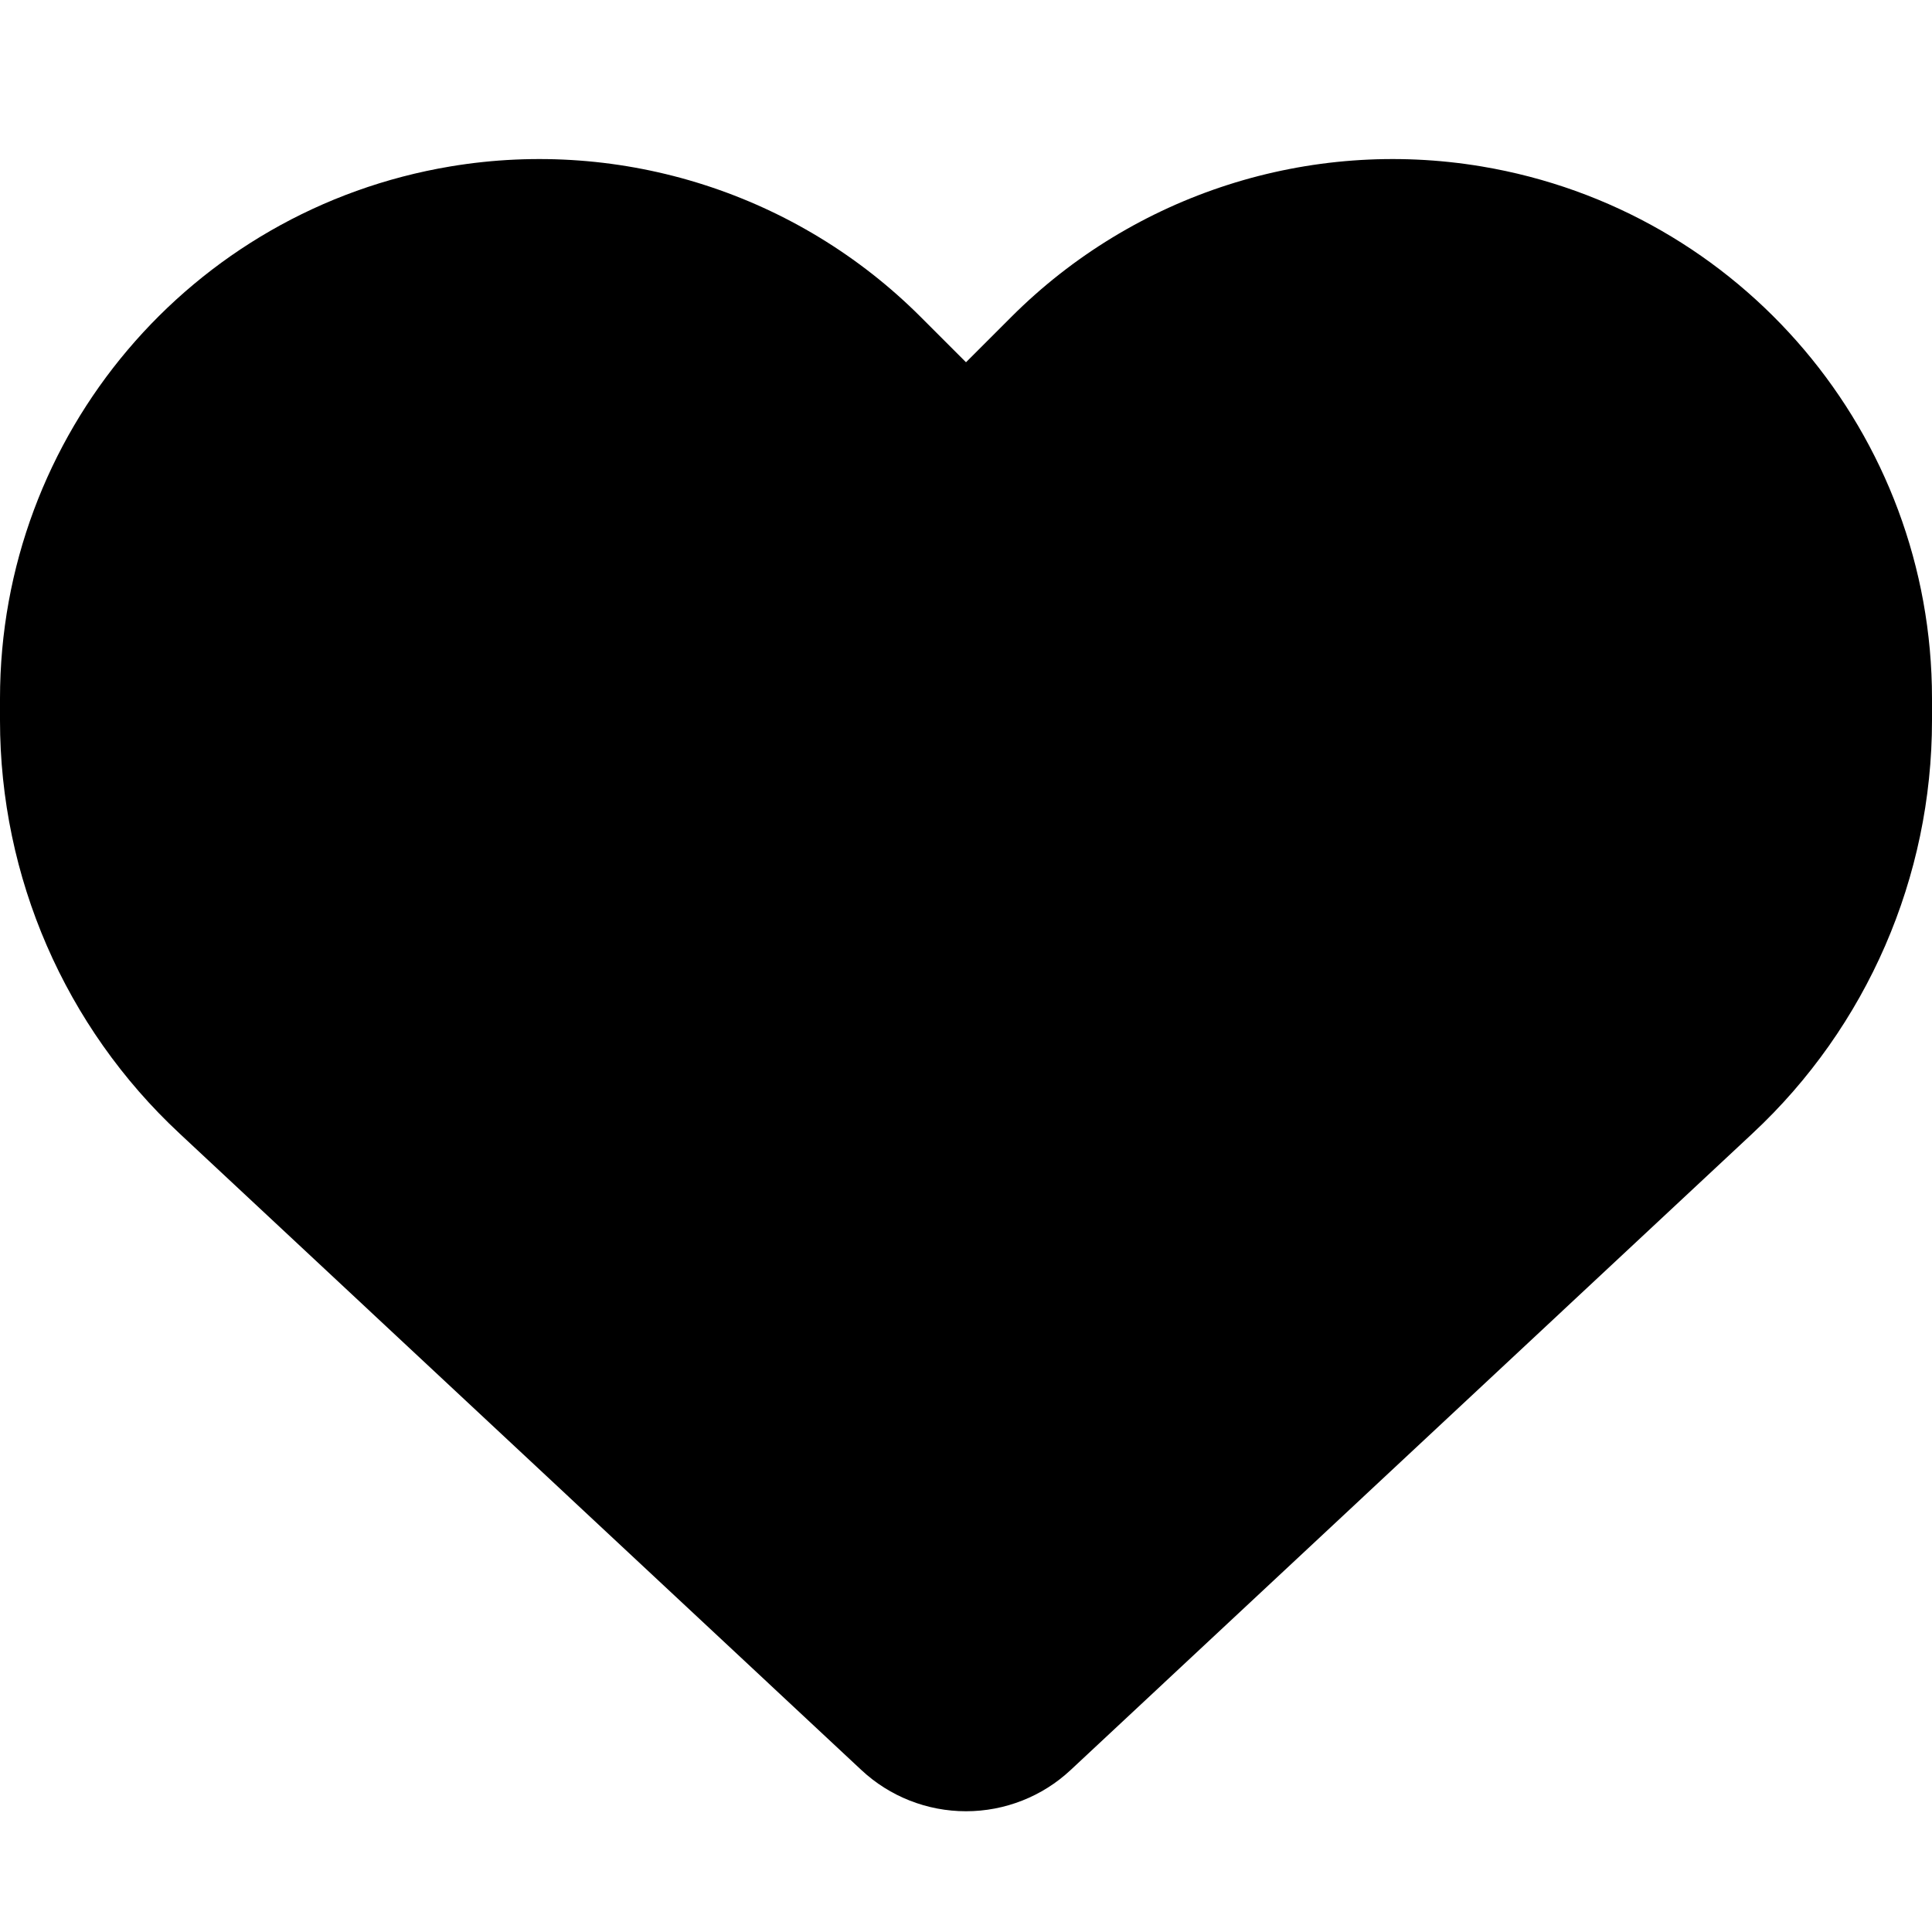
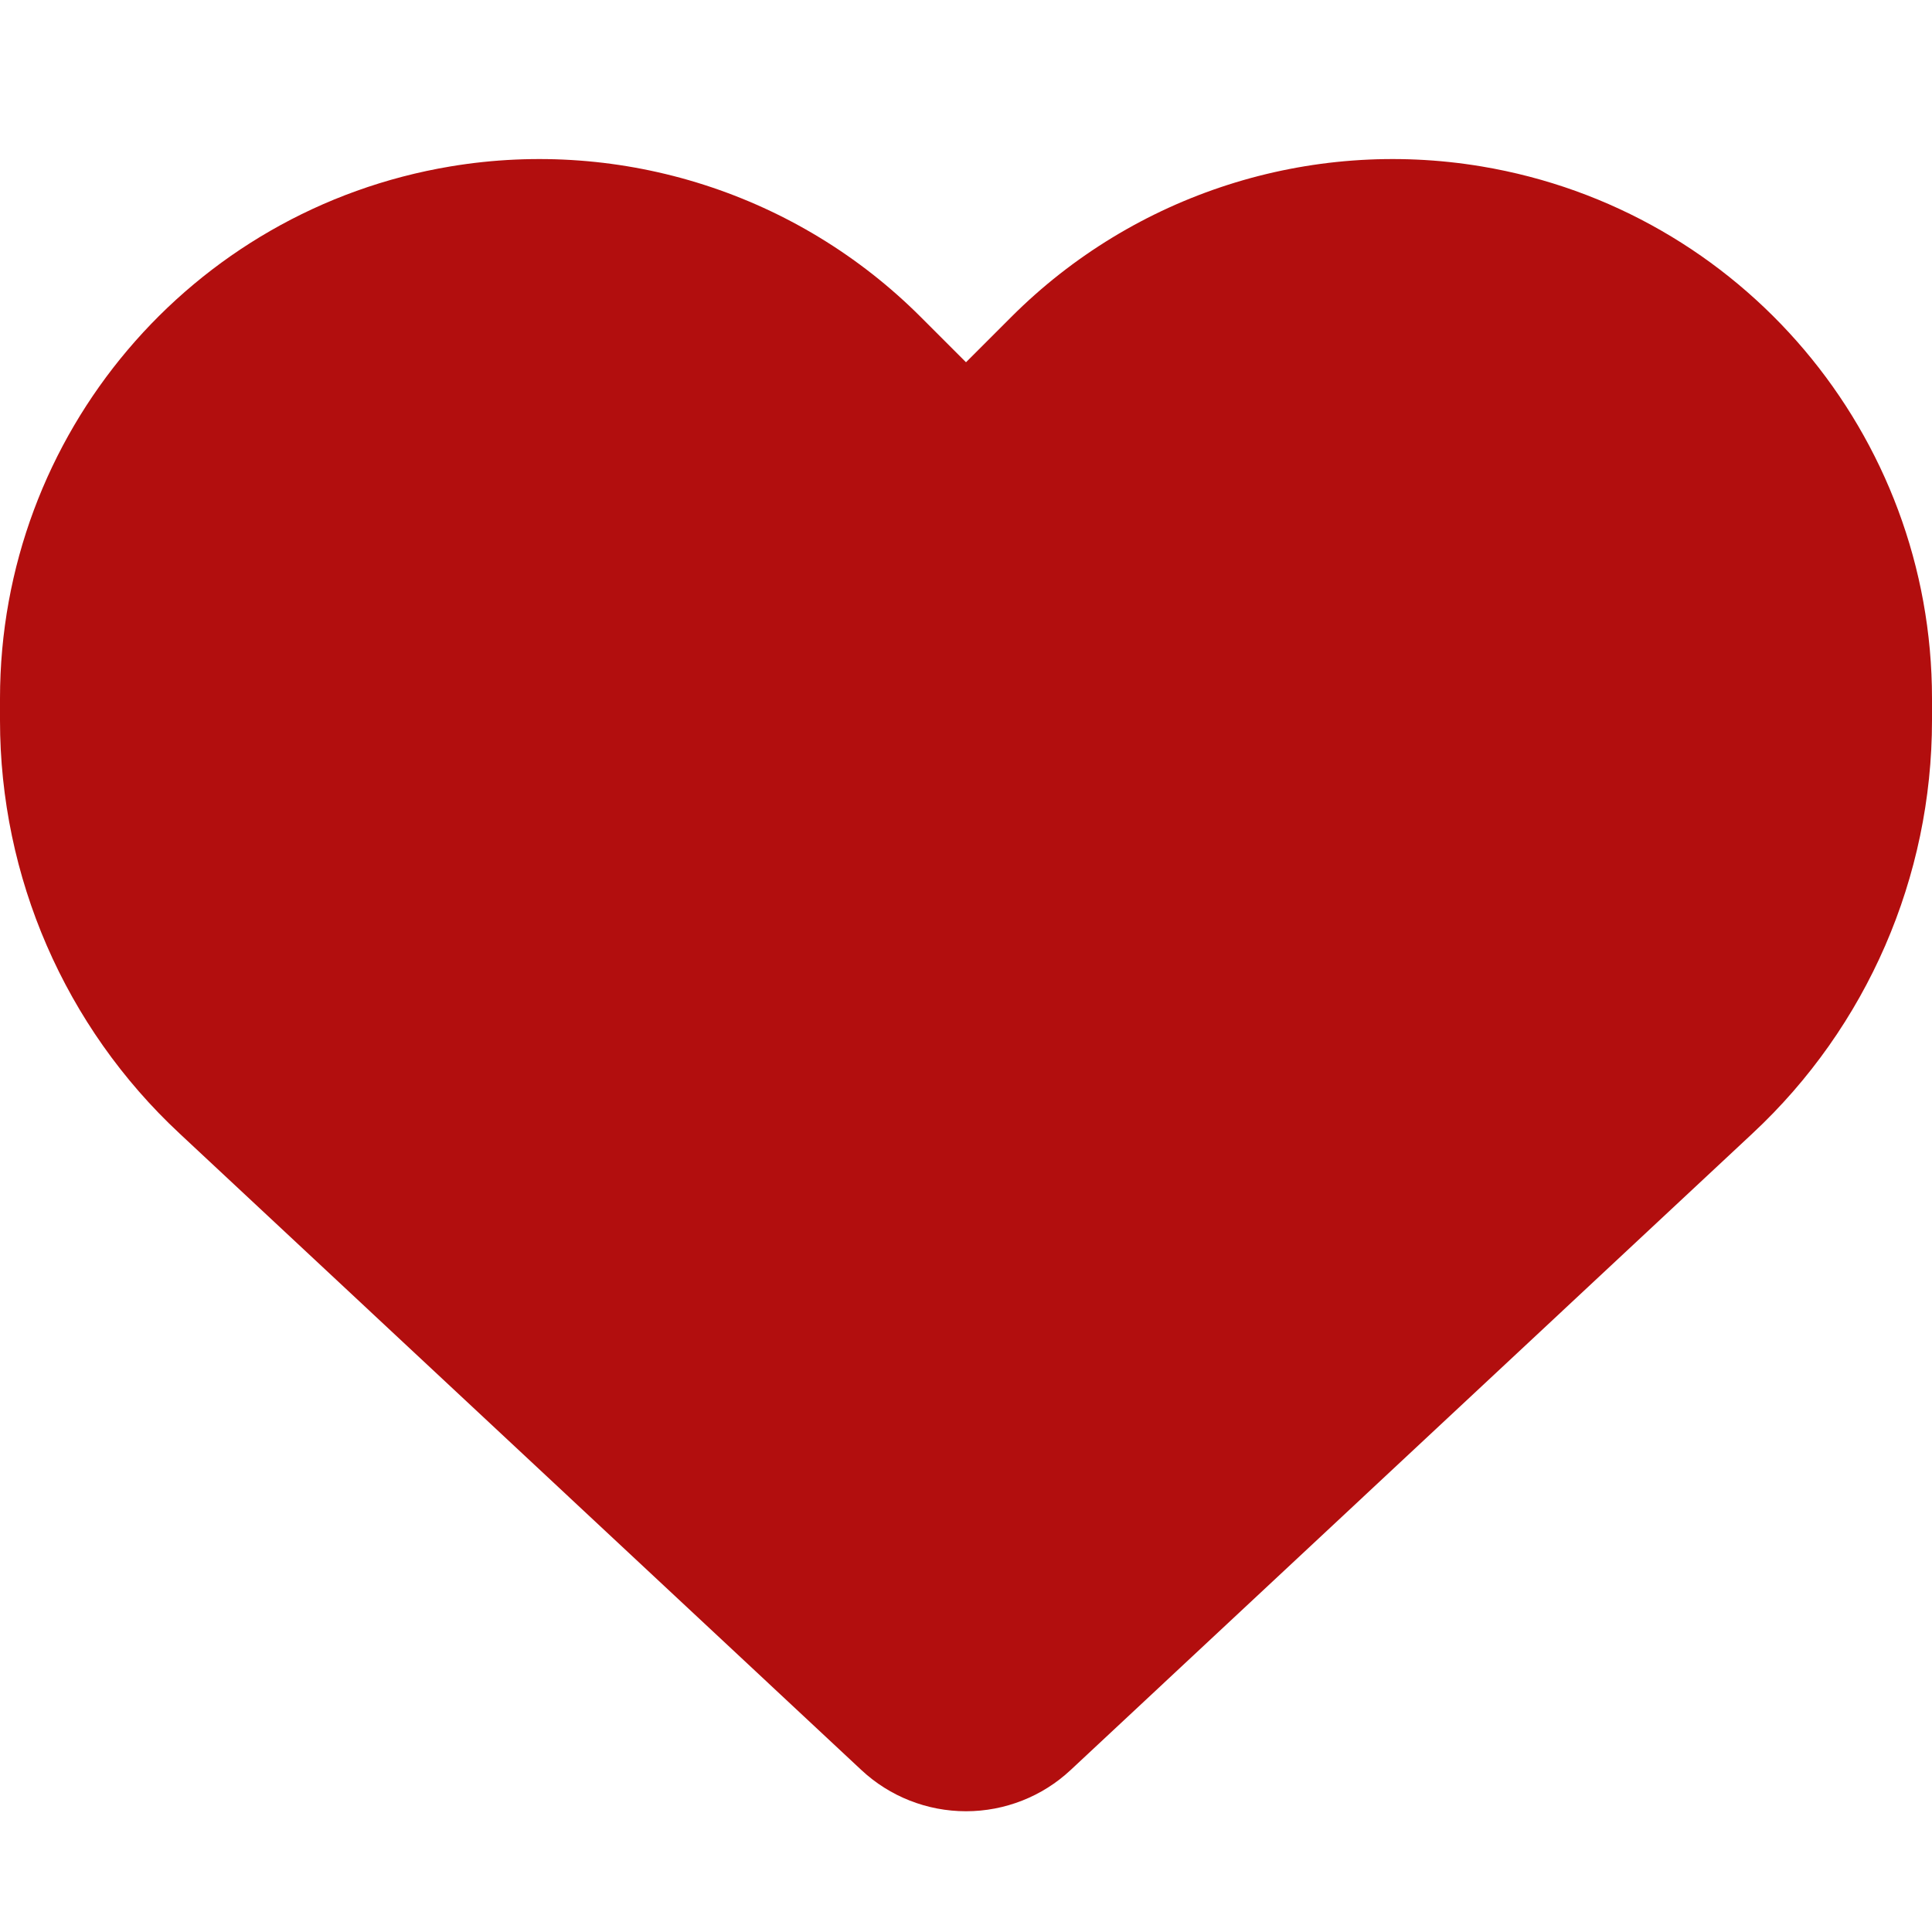
<svg xmlns="http://www.w3.org/2000/svg" viewBox="0 0 512 512">
-   <path d="M47.6 300.4L228.3 469.1c7.5 7 17.4 10.9 27.7 10.9s20.2-3.9 27.7-10.9L464.4 300.4c30.4-28.3 47.6-68 47.6-109.5v-5.8c0-69.9-50.5-129.5-119.4-141C347 36.5 300.6 51.4 268 84L256 96 244 84c-32.6-32.6-79-47.5-124.6-39.9C50.5 55.6 0 115.2 0 185.1v5.8c0 41.5 17.2 81.2 47.6 109.5z" />
+   <path fill="#b20e0e" d="M47.6 300.4L228.3 469.1c7.5 7 17.4 10.9 27.7 10.9s20.2-3.9 27.7-10.9L464.4 300.4c30.4-28.3 47.6-68 47.6-109.5v-5.8c0-69.9-50.5-129.5-119.4-141C347 36.5 300.6 51.4 268 84L256 96 244 84c-32.6-32.6-79-47.5-124.6-39.9C50.5 55.6 0 115.2 0 185.1v5.8c0 41.5 17.2 81.2 47.6 109.5z" />
</svg>
